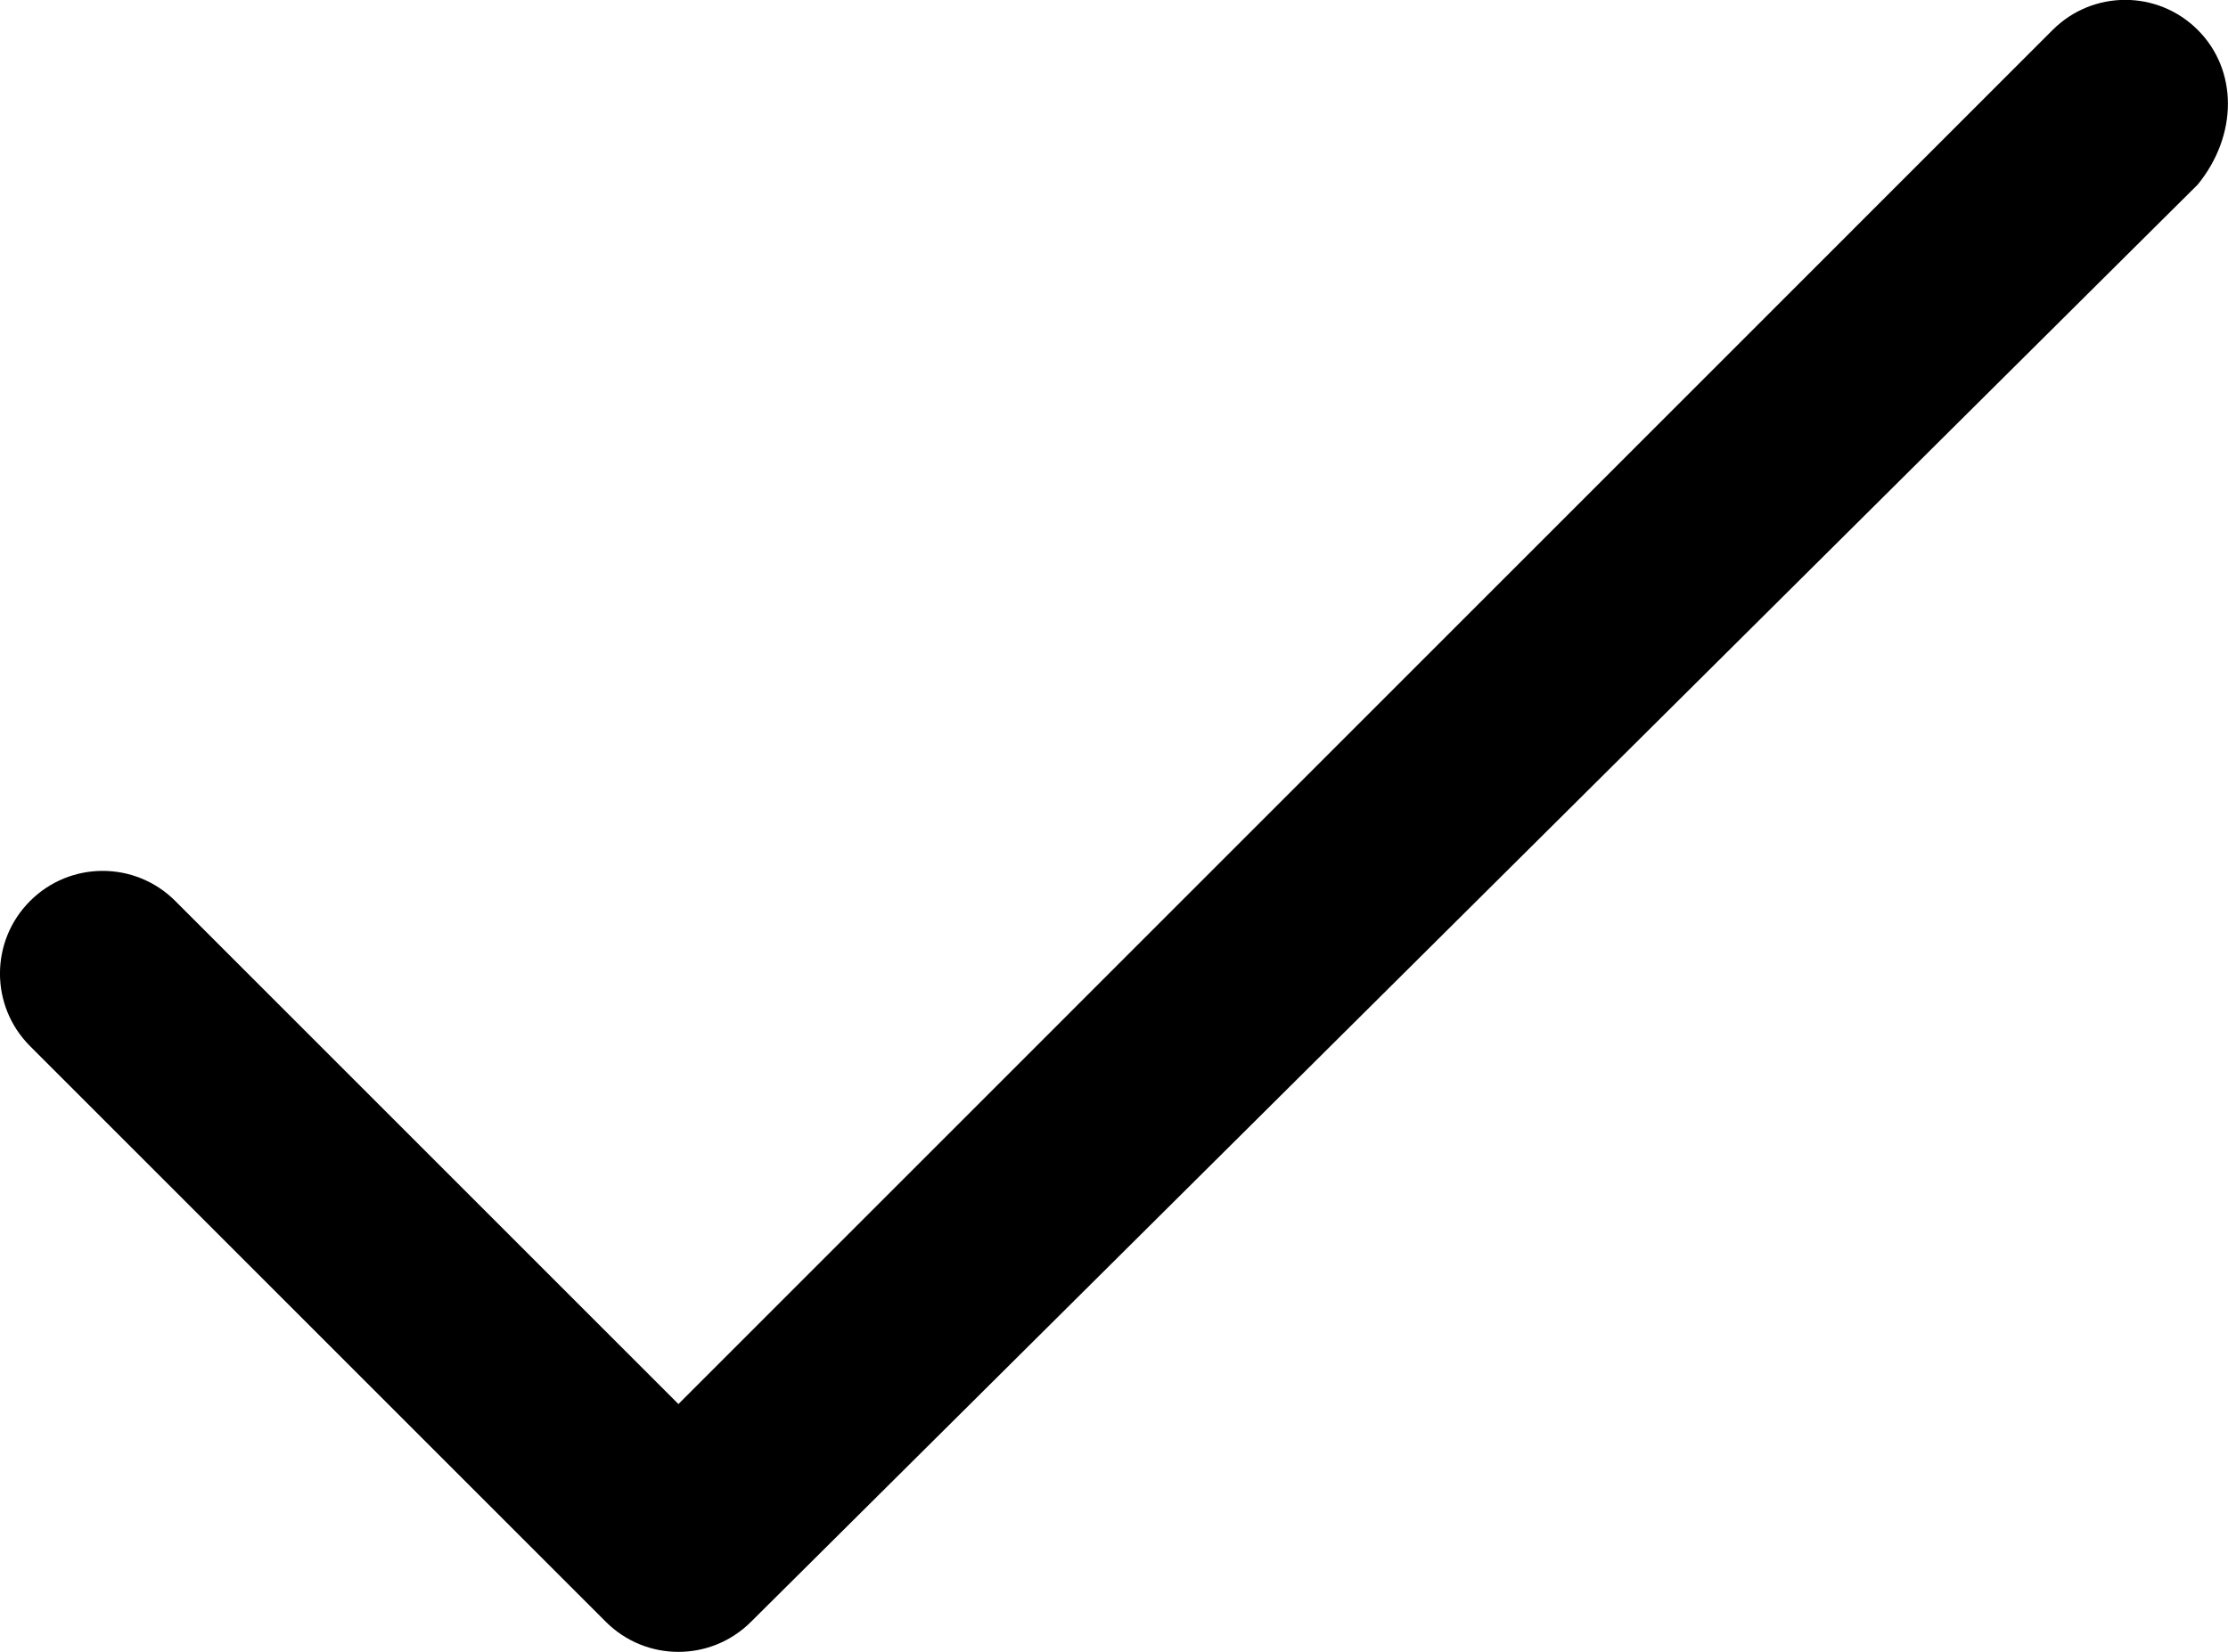
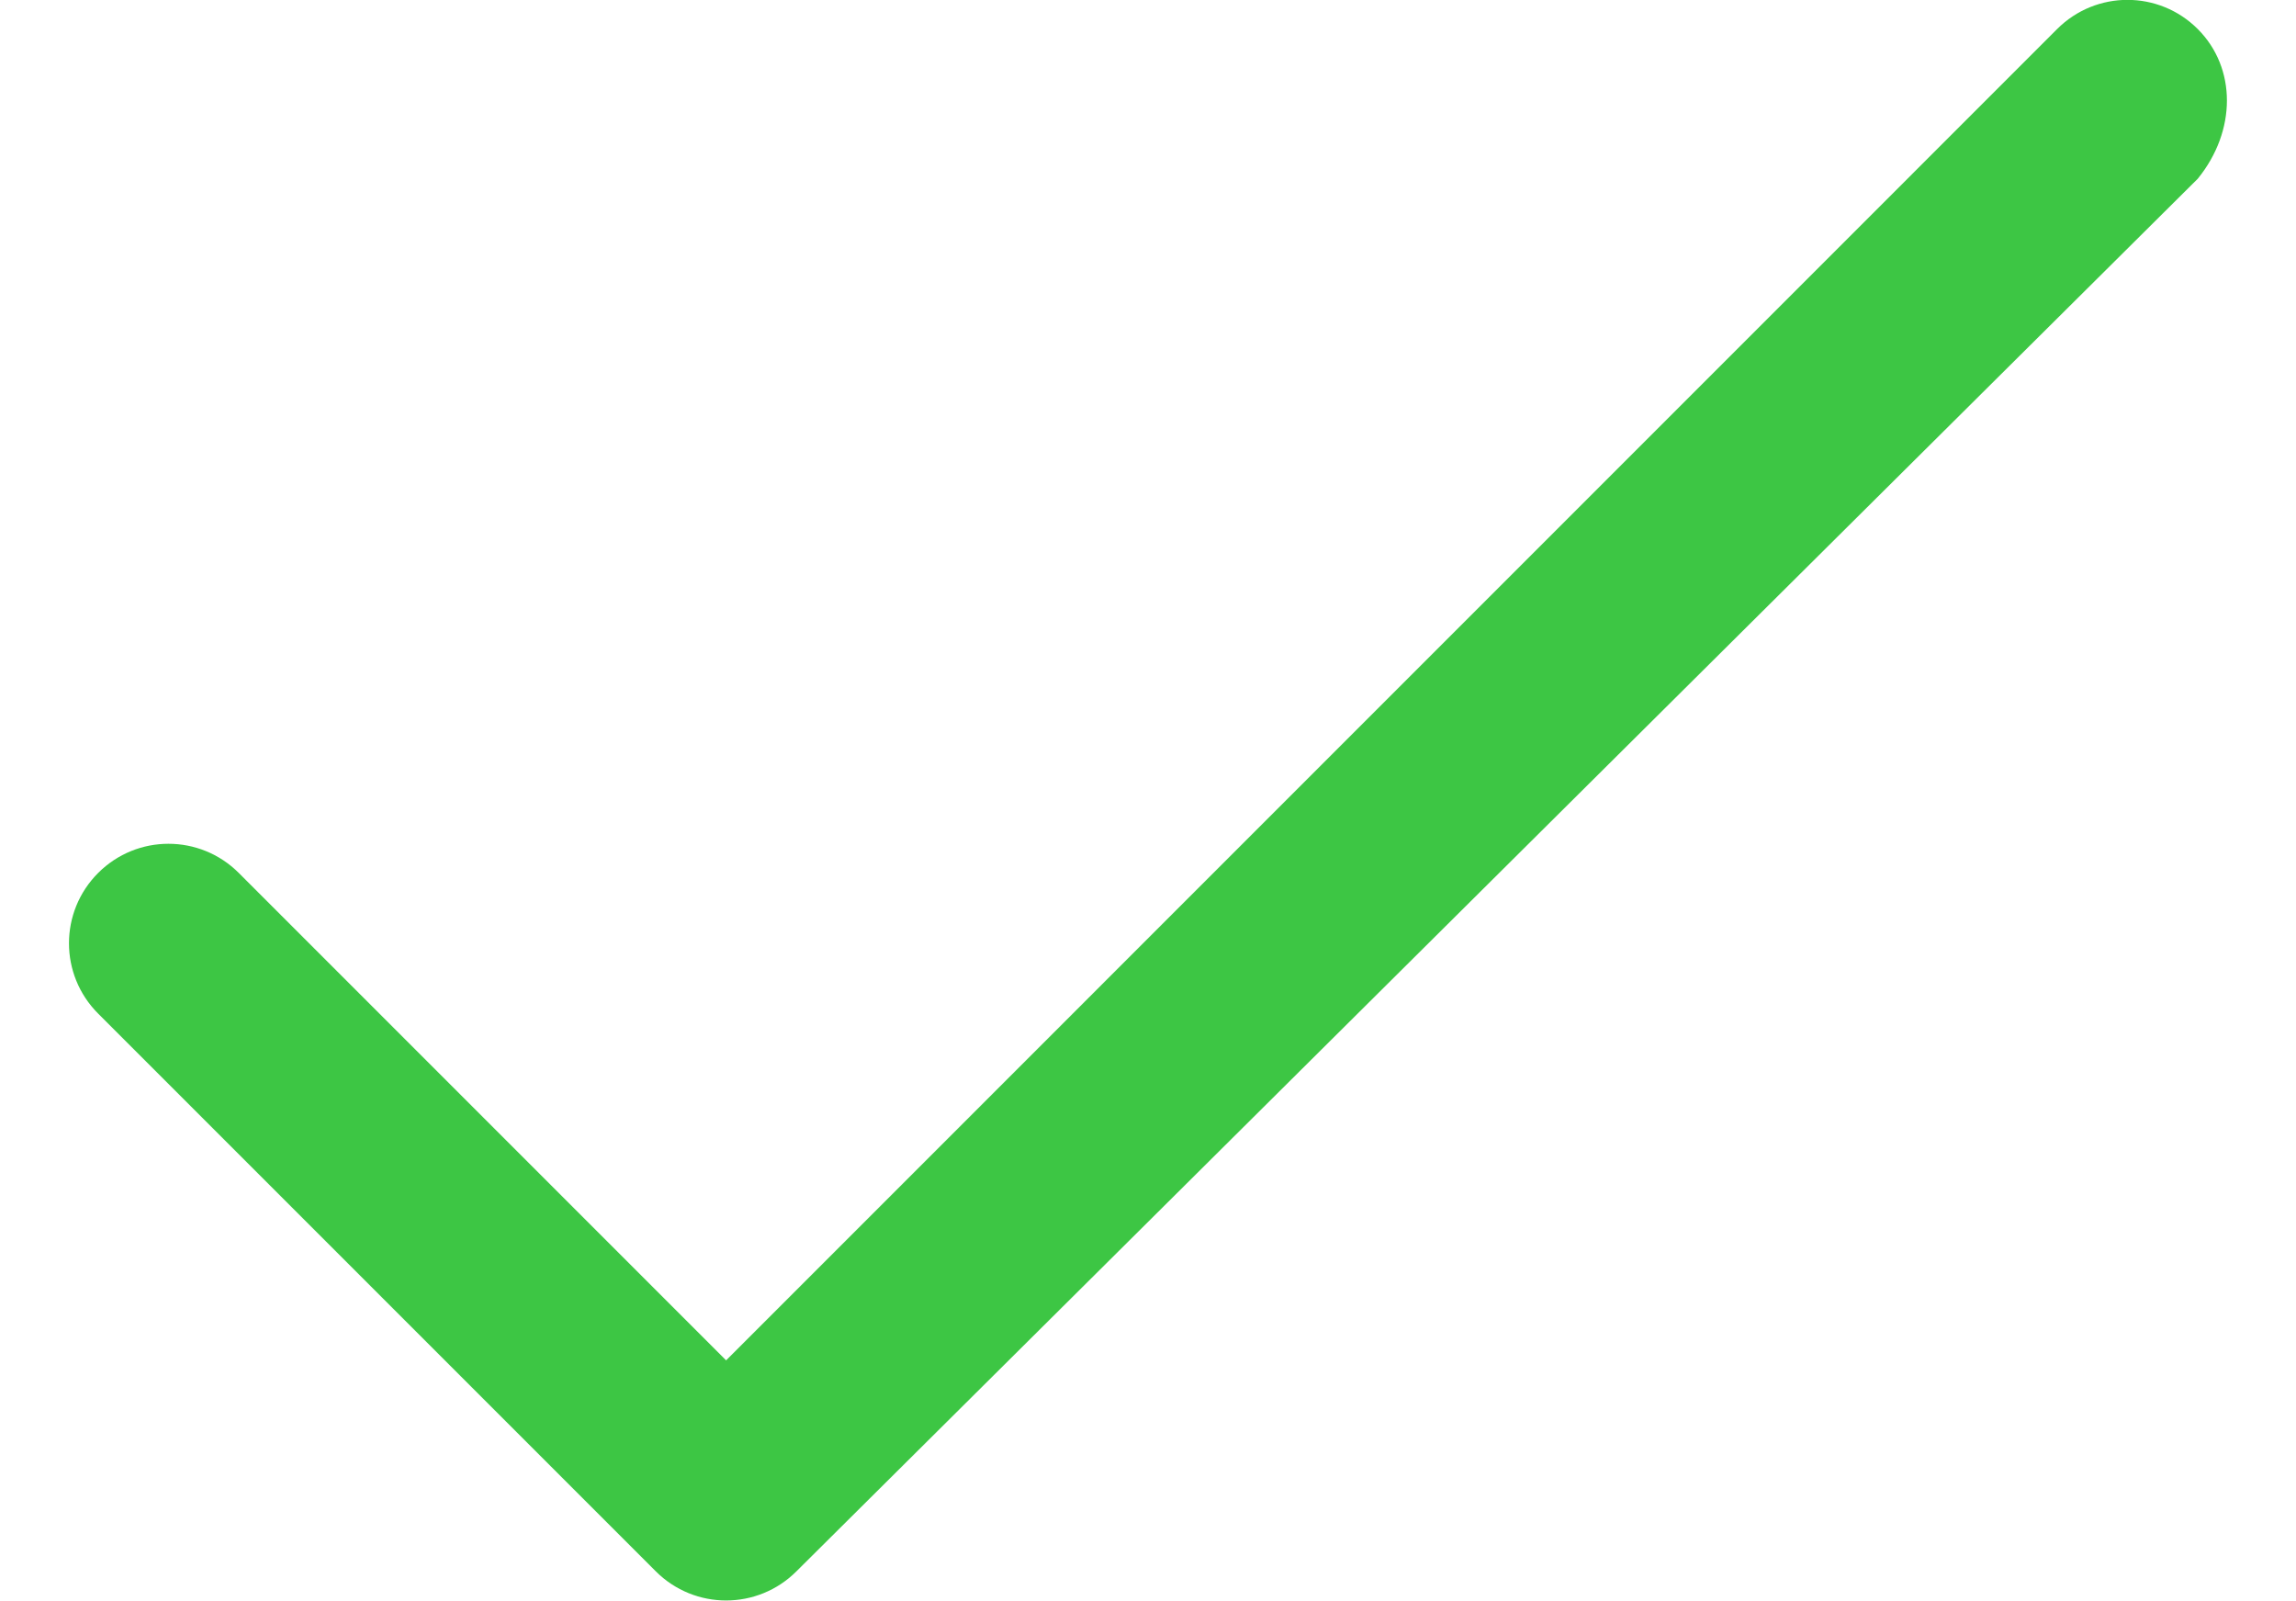
- <svg xmlns="http://www.w3.org/2000/svg" version="1.0" id="Layer_1" x="0px" y="0px" width="21.698px" height="16.09px" viewBox="-82.357 4.875 21.698 16.09" enable-background="new -82.357 4.875 21.698 16.09" xml:space="preserve">
+ <svg xmlns="http://www.w3.org/2000/svg" version="1.0" id="Layer_1" x="0px" y="0px" width="33px" height="23px" viewBox="-82.357 4.875 21.698 16.09" enable-background="new -82.357 4.875 21.698 16.09" xml:space="preserve" fill="#3dc644">
  <path d="M-60.953,5.167c-0.391-0.391-1.023-0.391-1.414,0L-75.75,18.551l-4.9-4.9c-0.391-0.391-1.023-0.391-1.414,0 s-0.391,1.023,0,1.414l5.607,5.607c0.195,0.195,0.451,0.293,0.707,0.293s0.512-0.098,0.707-0.293l14.09-14.0 C-60.562,6.191-60.562,5.558-60.953,5.167z" />
</svg>
